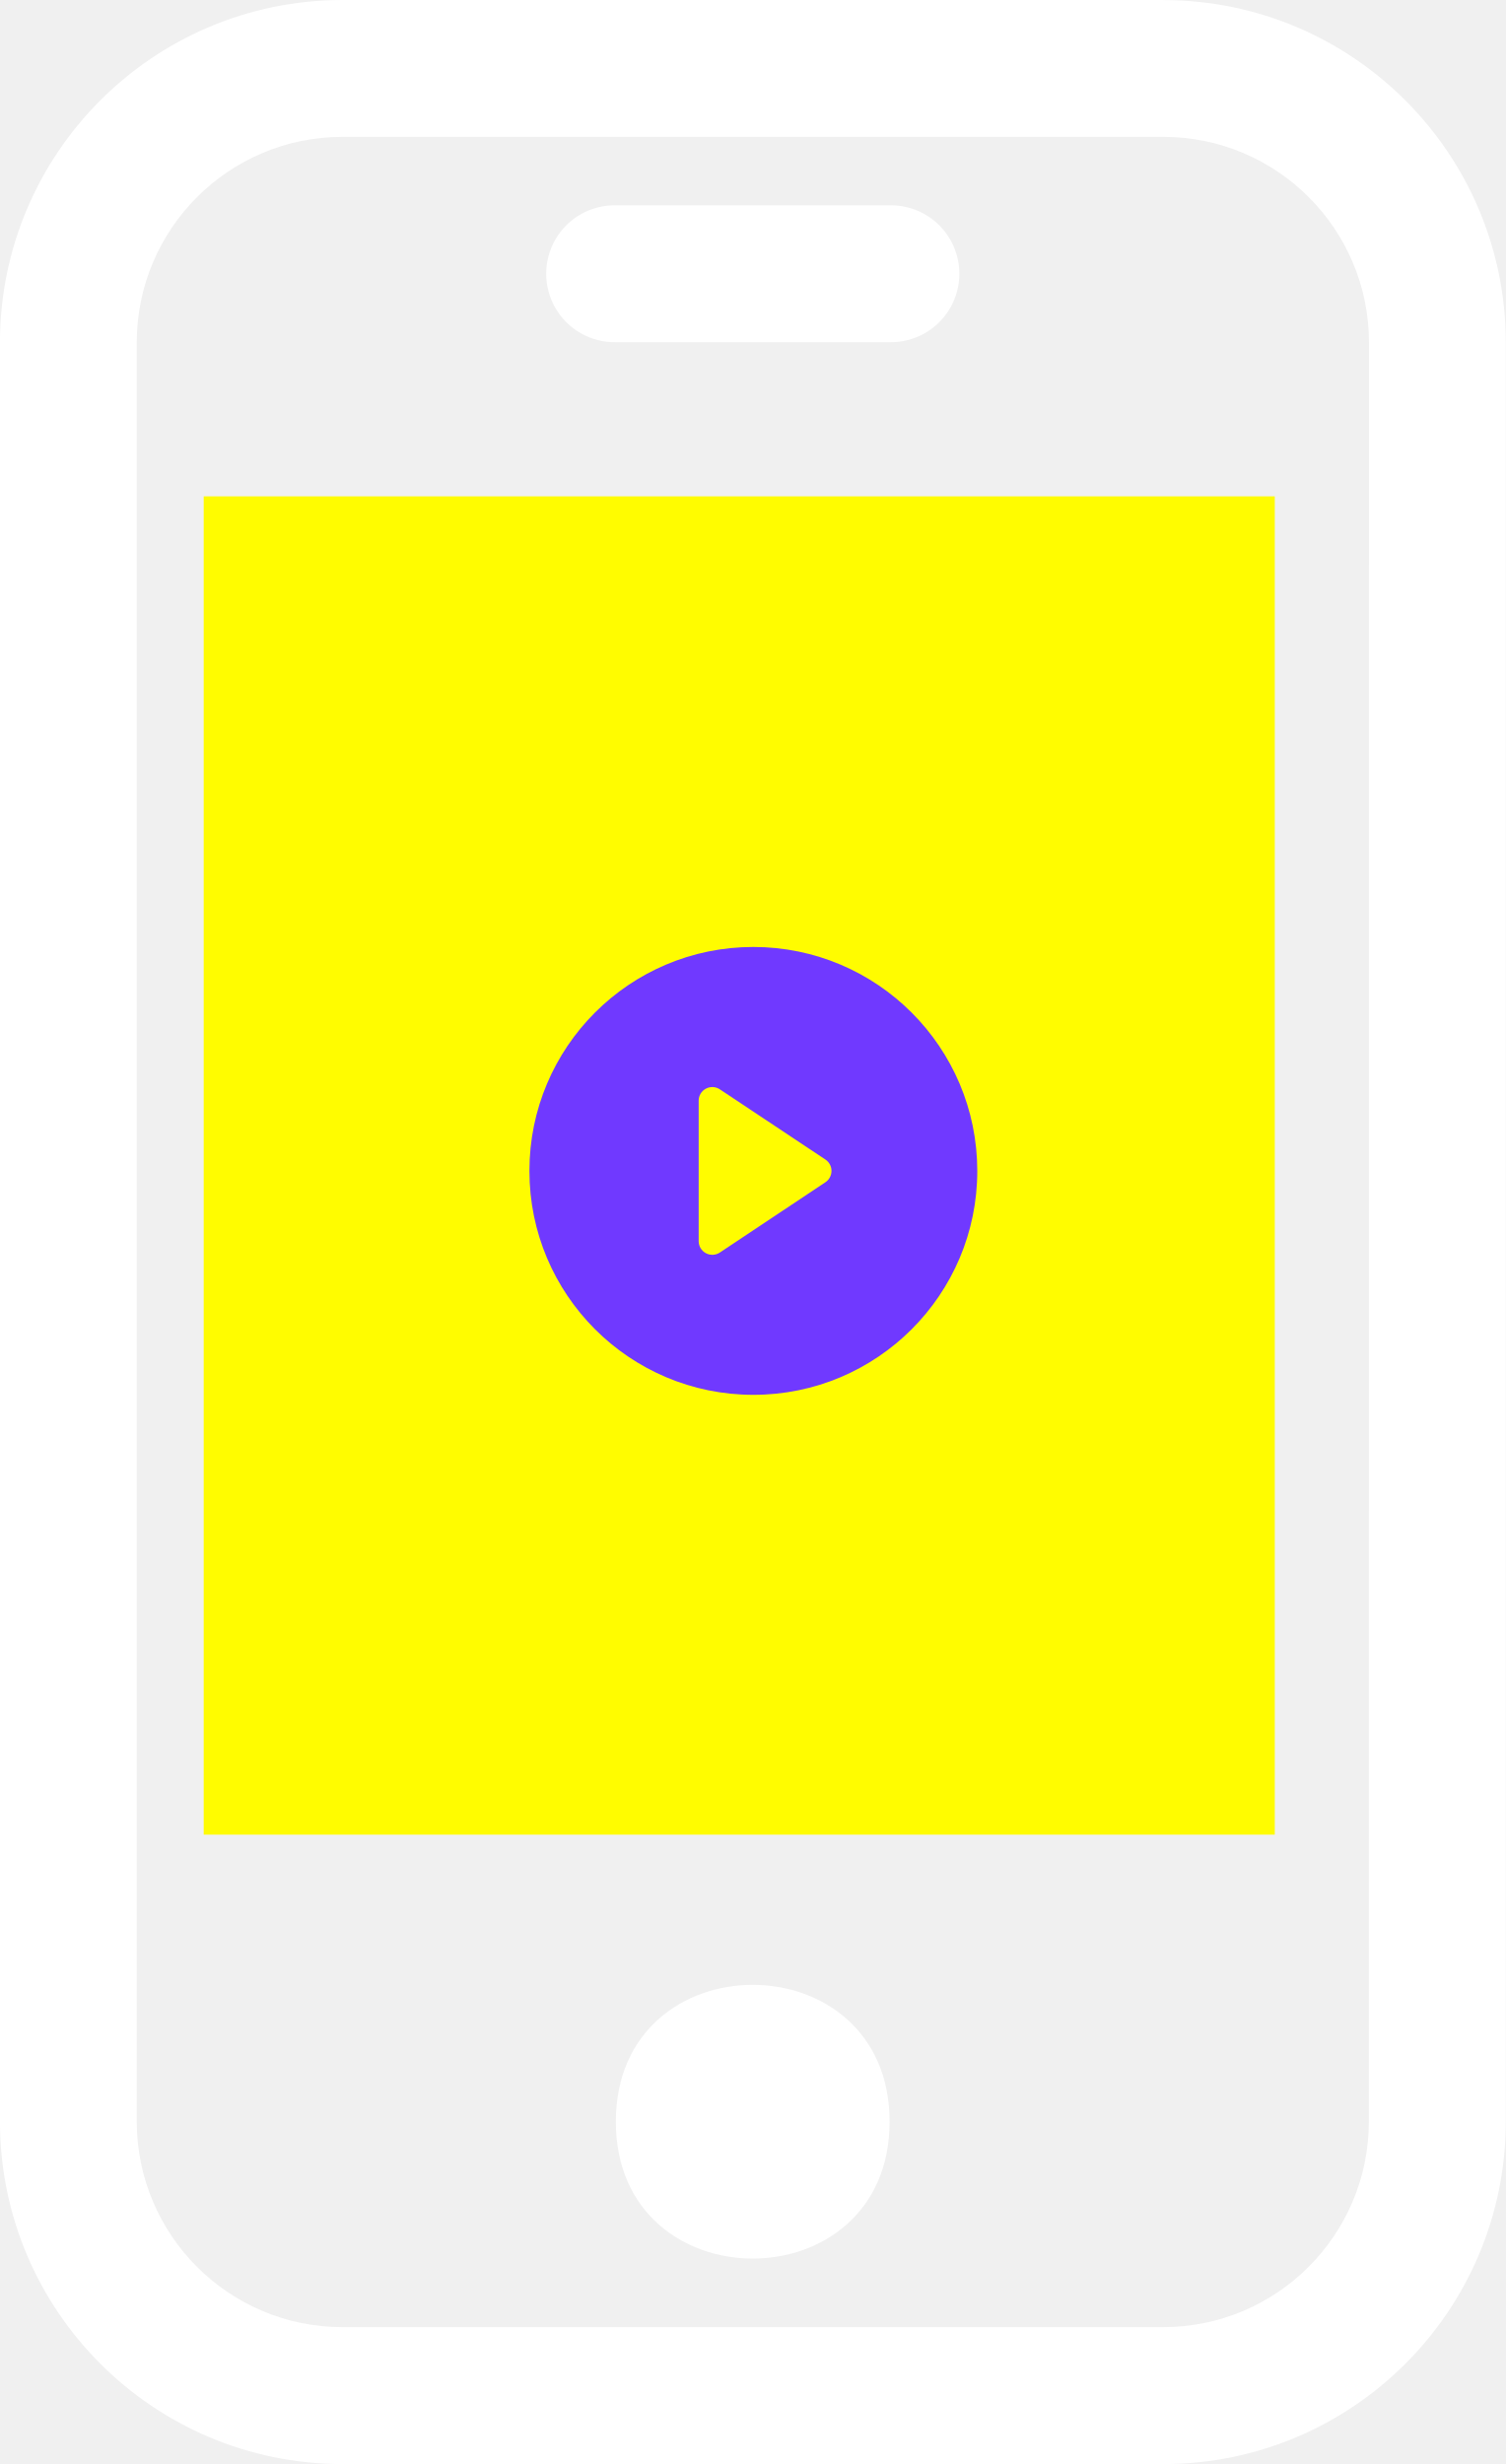
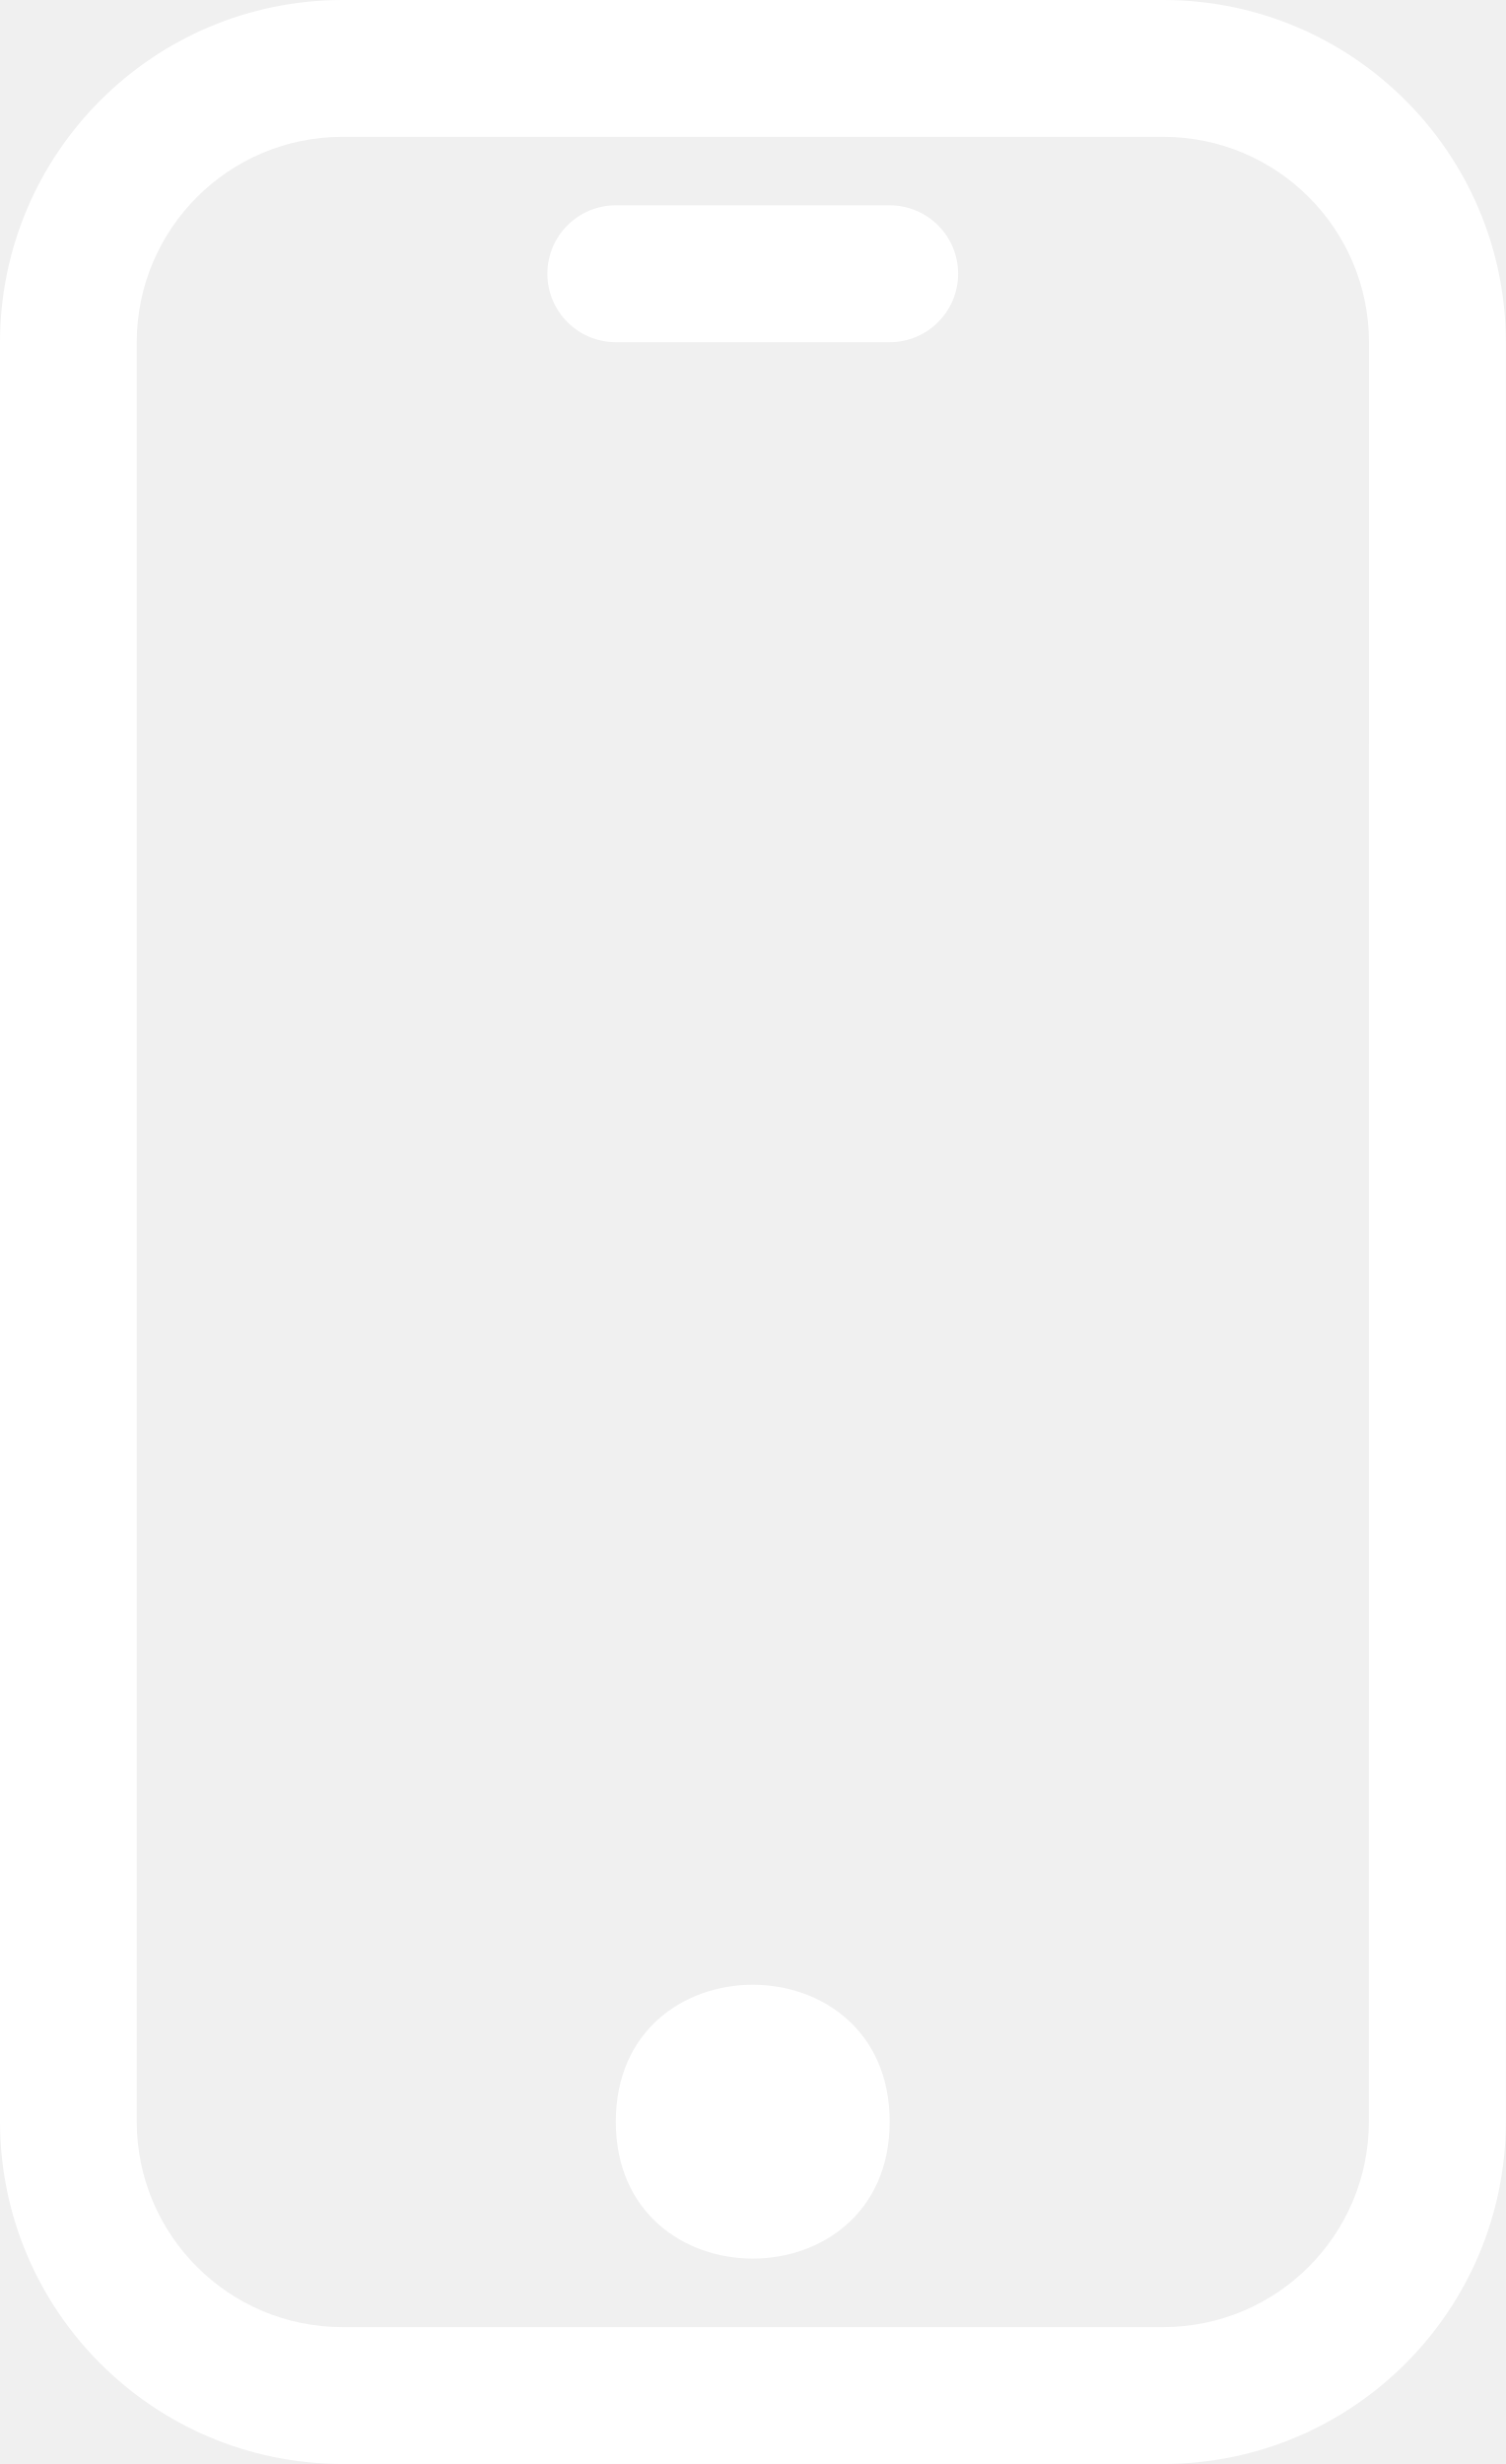
- <svg xmlns="http://www.w3.org/2000/svg" width="73.918" height="120.959" viewBox="0 0 73.918 120.959">
-   <g id="Group_491" data-name="Group 491" transform="translate(-151 -92.134)">
-     <rect id="Rectangle_40" data-name="Rectangle 40" width="52.579" height="65.697" transform="translate(161 116.5)" fill="#fffc00" />
-     <path id="np_play_1940008_FFFFFF" d="M13.493,2.5A10.993,10.993,0,1,0,24.486,13.493,11,11,0,0,0,13.493,2.5Zm3.541,11.548L11.85,17.5a.67.67,0,0,1-1.041-.555v-6.9A.669.669,0,0,1,11.85,9.49l5.184,3.448a.669.669,0,0,1,0,1.11Z" transform="translate(174.489 136.121)" fill="#7039ff" />
-     <g id="np_phone_857961_FFFFFF" transform="translate(151 92.134)">
-       <path id="Path_199" data-name="Path 199" d="M81.075,7.387H40.759a16.823,16.823,0,0,0-16.8,16.8v87.363a16.823,16.823,0,0,0,16.8,16.8H81.081a16.823,16.823,0,0,0,16.8-16.8V24.191a16.822,16.822,0,0,0-16.8-16.8ZM91.159,111.542a10.1,10.1,0,0,1-10.085,10.085H40.759a10.1,10.1,0,0,1-10.085-10.085V24.191A10.1,10.1,0,0,1,40.759,14.106H81.081A10.1,10.1,0,0,1,91.165,24.191Z" transform="translate(-23.961 -7.387)" fill="#fff" />
-       <path id="Path_200" data-name="Path 200" d="M58.7,82.757c0,8.959-13.439,8.959-13.439,0S58.7,73.8,58.7,82.757" transform="translate(-15.029 21.398)" fill="#fff" />
-       <path id="Path_201" data-name="Path 201" d="M59.7,14.488H46.254a3.36,3.36,0,1,0,0,6.719H59.7a3.36,3.36,0,1,0,0-6.719Z" transform="translate(-16.023 -4.409)" fill="#fff" />
-     </g>
-   </g>
+ <svg xmlns="http://www.w3.org/2000/svg" id="np_phone_857961_FFFFFF" width="37.936" height="62.079" viewBox="0 0 37.936 62.079">
+   <path id="Path_199" data-name="Path 199" d="M53.273,7.387H32.582a8.634,8.634,0,0,0-8.621,8.621V60.844a8.634,8.634,0,0,0,8.621,8.621H53.276A8.634,8.634,0,0,0,61.9,60.844V16.011a8.633,8.633,0,0,0-8.624-8.624Zm5.176,53.454a5.181,5.181,0,0,1-5.176,5.176H32.582a5.181,5.181,0,0,1-5.176-5.176V16.011a5.181,5.181,0,0,1,5.176-5.176H53.276a5.181,5.181,0,0,1,5.176,5.176Z" transform="translate(-23.961 -7.387)" fill="#fff" />
+   <path id="Path_200" data-name="Path 200" d="M52.162,79.488c0,4.6-6.9,4.6-6.9,0s6.9-4.6,6.9,0" transform="translate(-29.747 -26.034)" fill="#fff" />
+   <path id="Path_201" data-name="Path 201" d="M51.518,14.488h-6.9a1.724,1.724,0,1,0,0,3.448h6.9a1.724,1.724,0,1,0,0-3.448Z" transform="translate(-29.103 -9.315)" fill="#fff" />
</svg>
